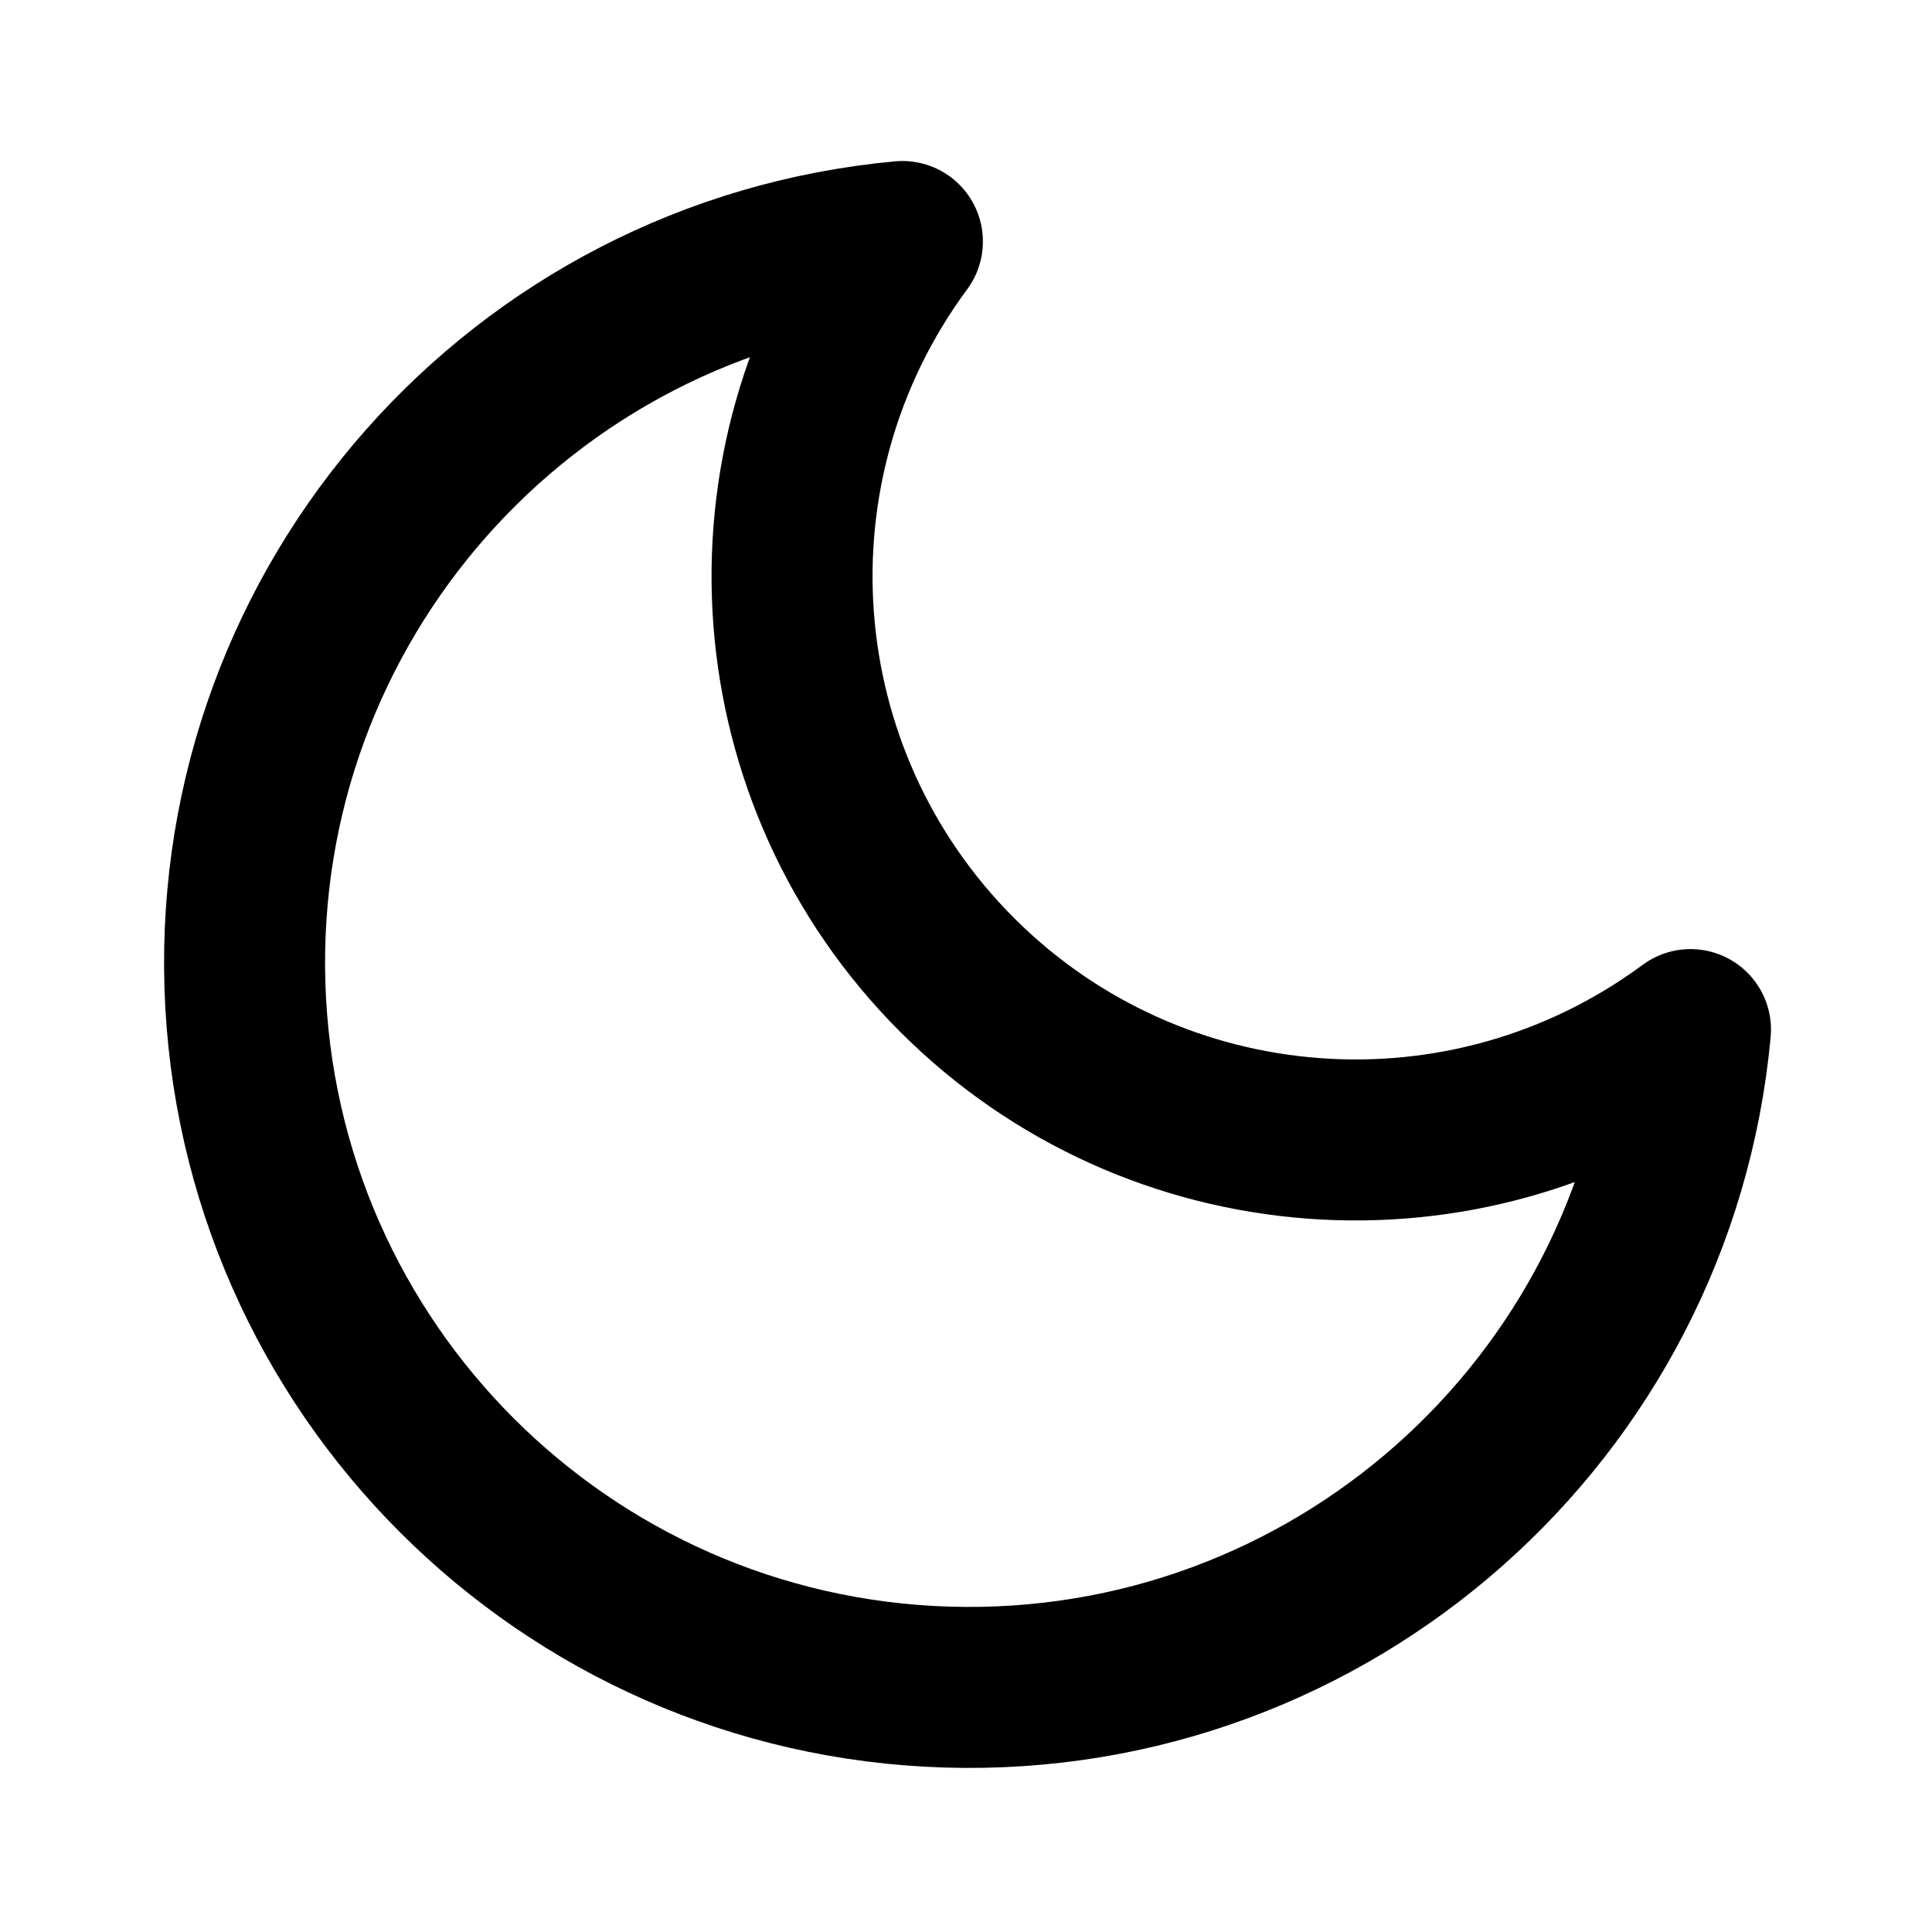
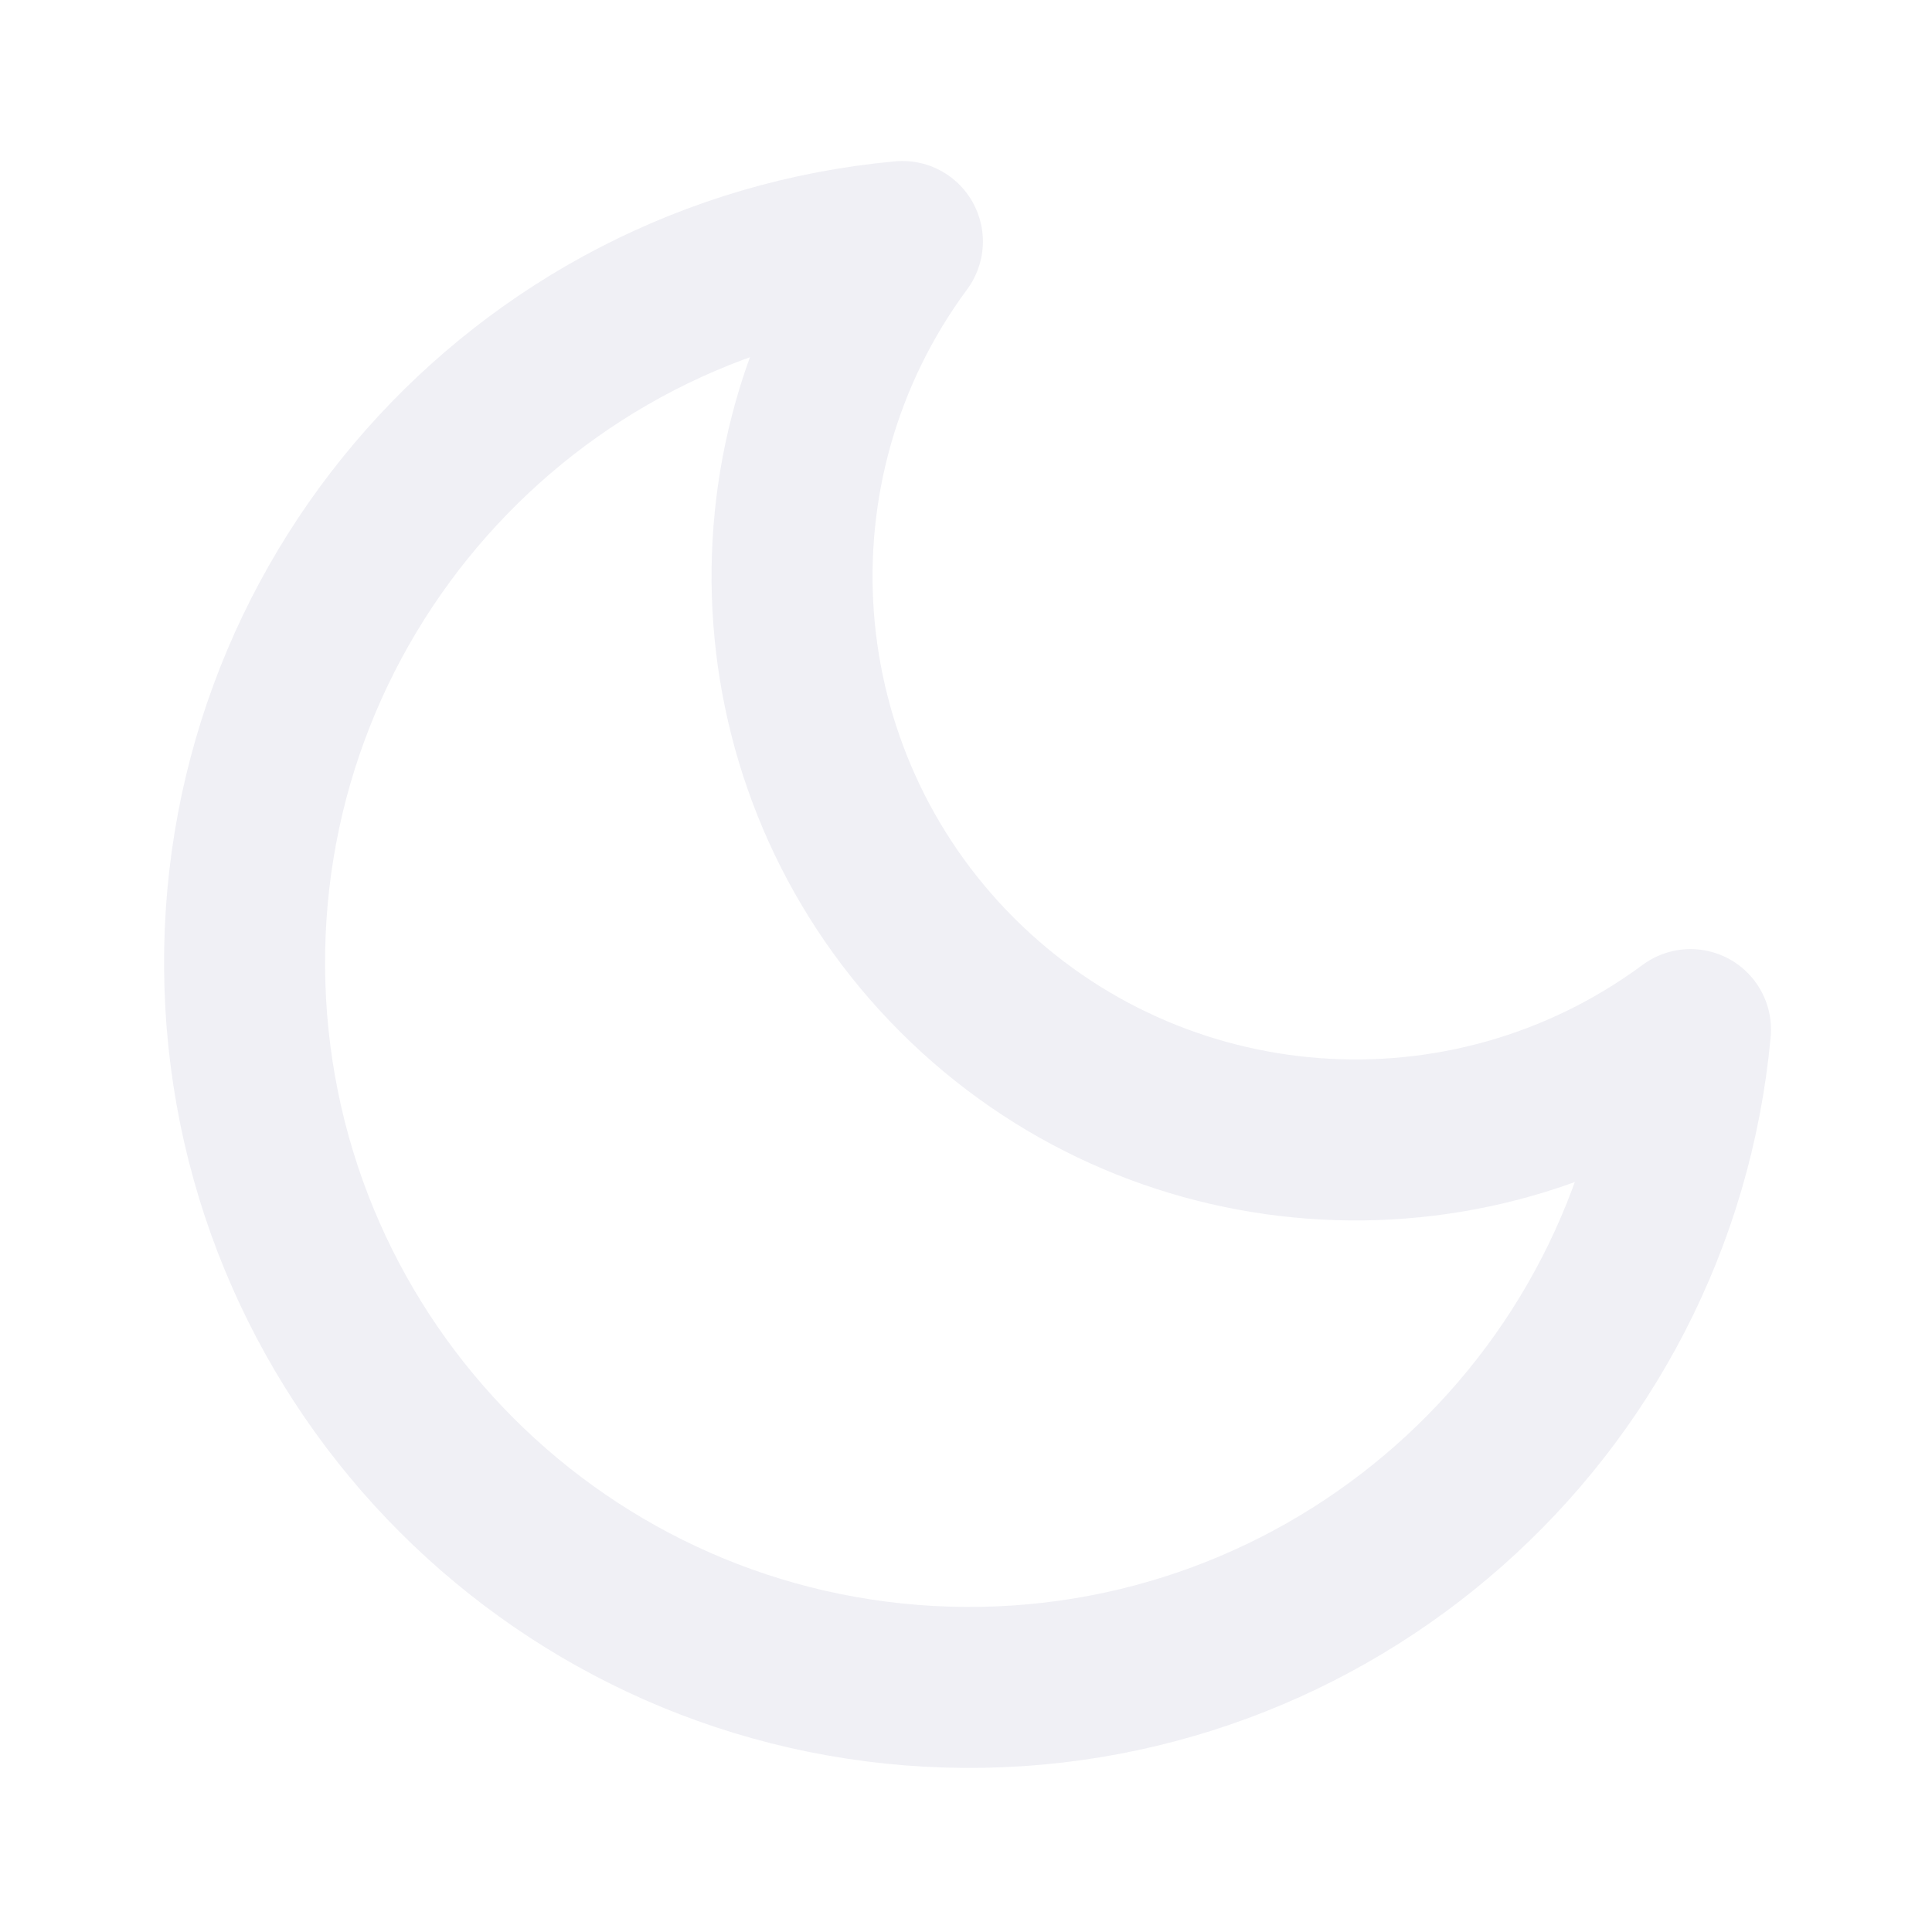
- <svg xmlns="http://www.w3.org/2000/svg" viewBox="0 0 24 24" fill="none" stroke="currentColor" stroke-width="2" stroke-linecap="round" stroke-linejoin="round">
+ <svg xmlns="http://www.w3.org/2000/svg" viewBox="0 0 24 24" fill="none" stroke="#f0f0f5" stroke-width="2" stroke-linecap="round" stroke-linejoin="round">
  <path d="M21 12.79A9 9 0 1 1 11.21 3 7 7 0 0 0 21 12.79z" />
</svg>
